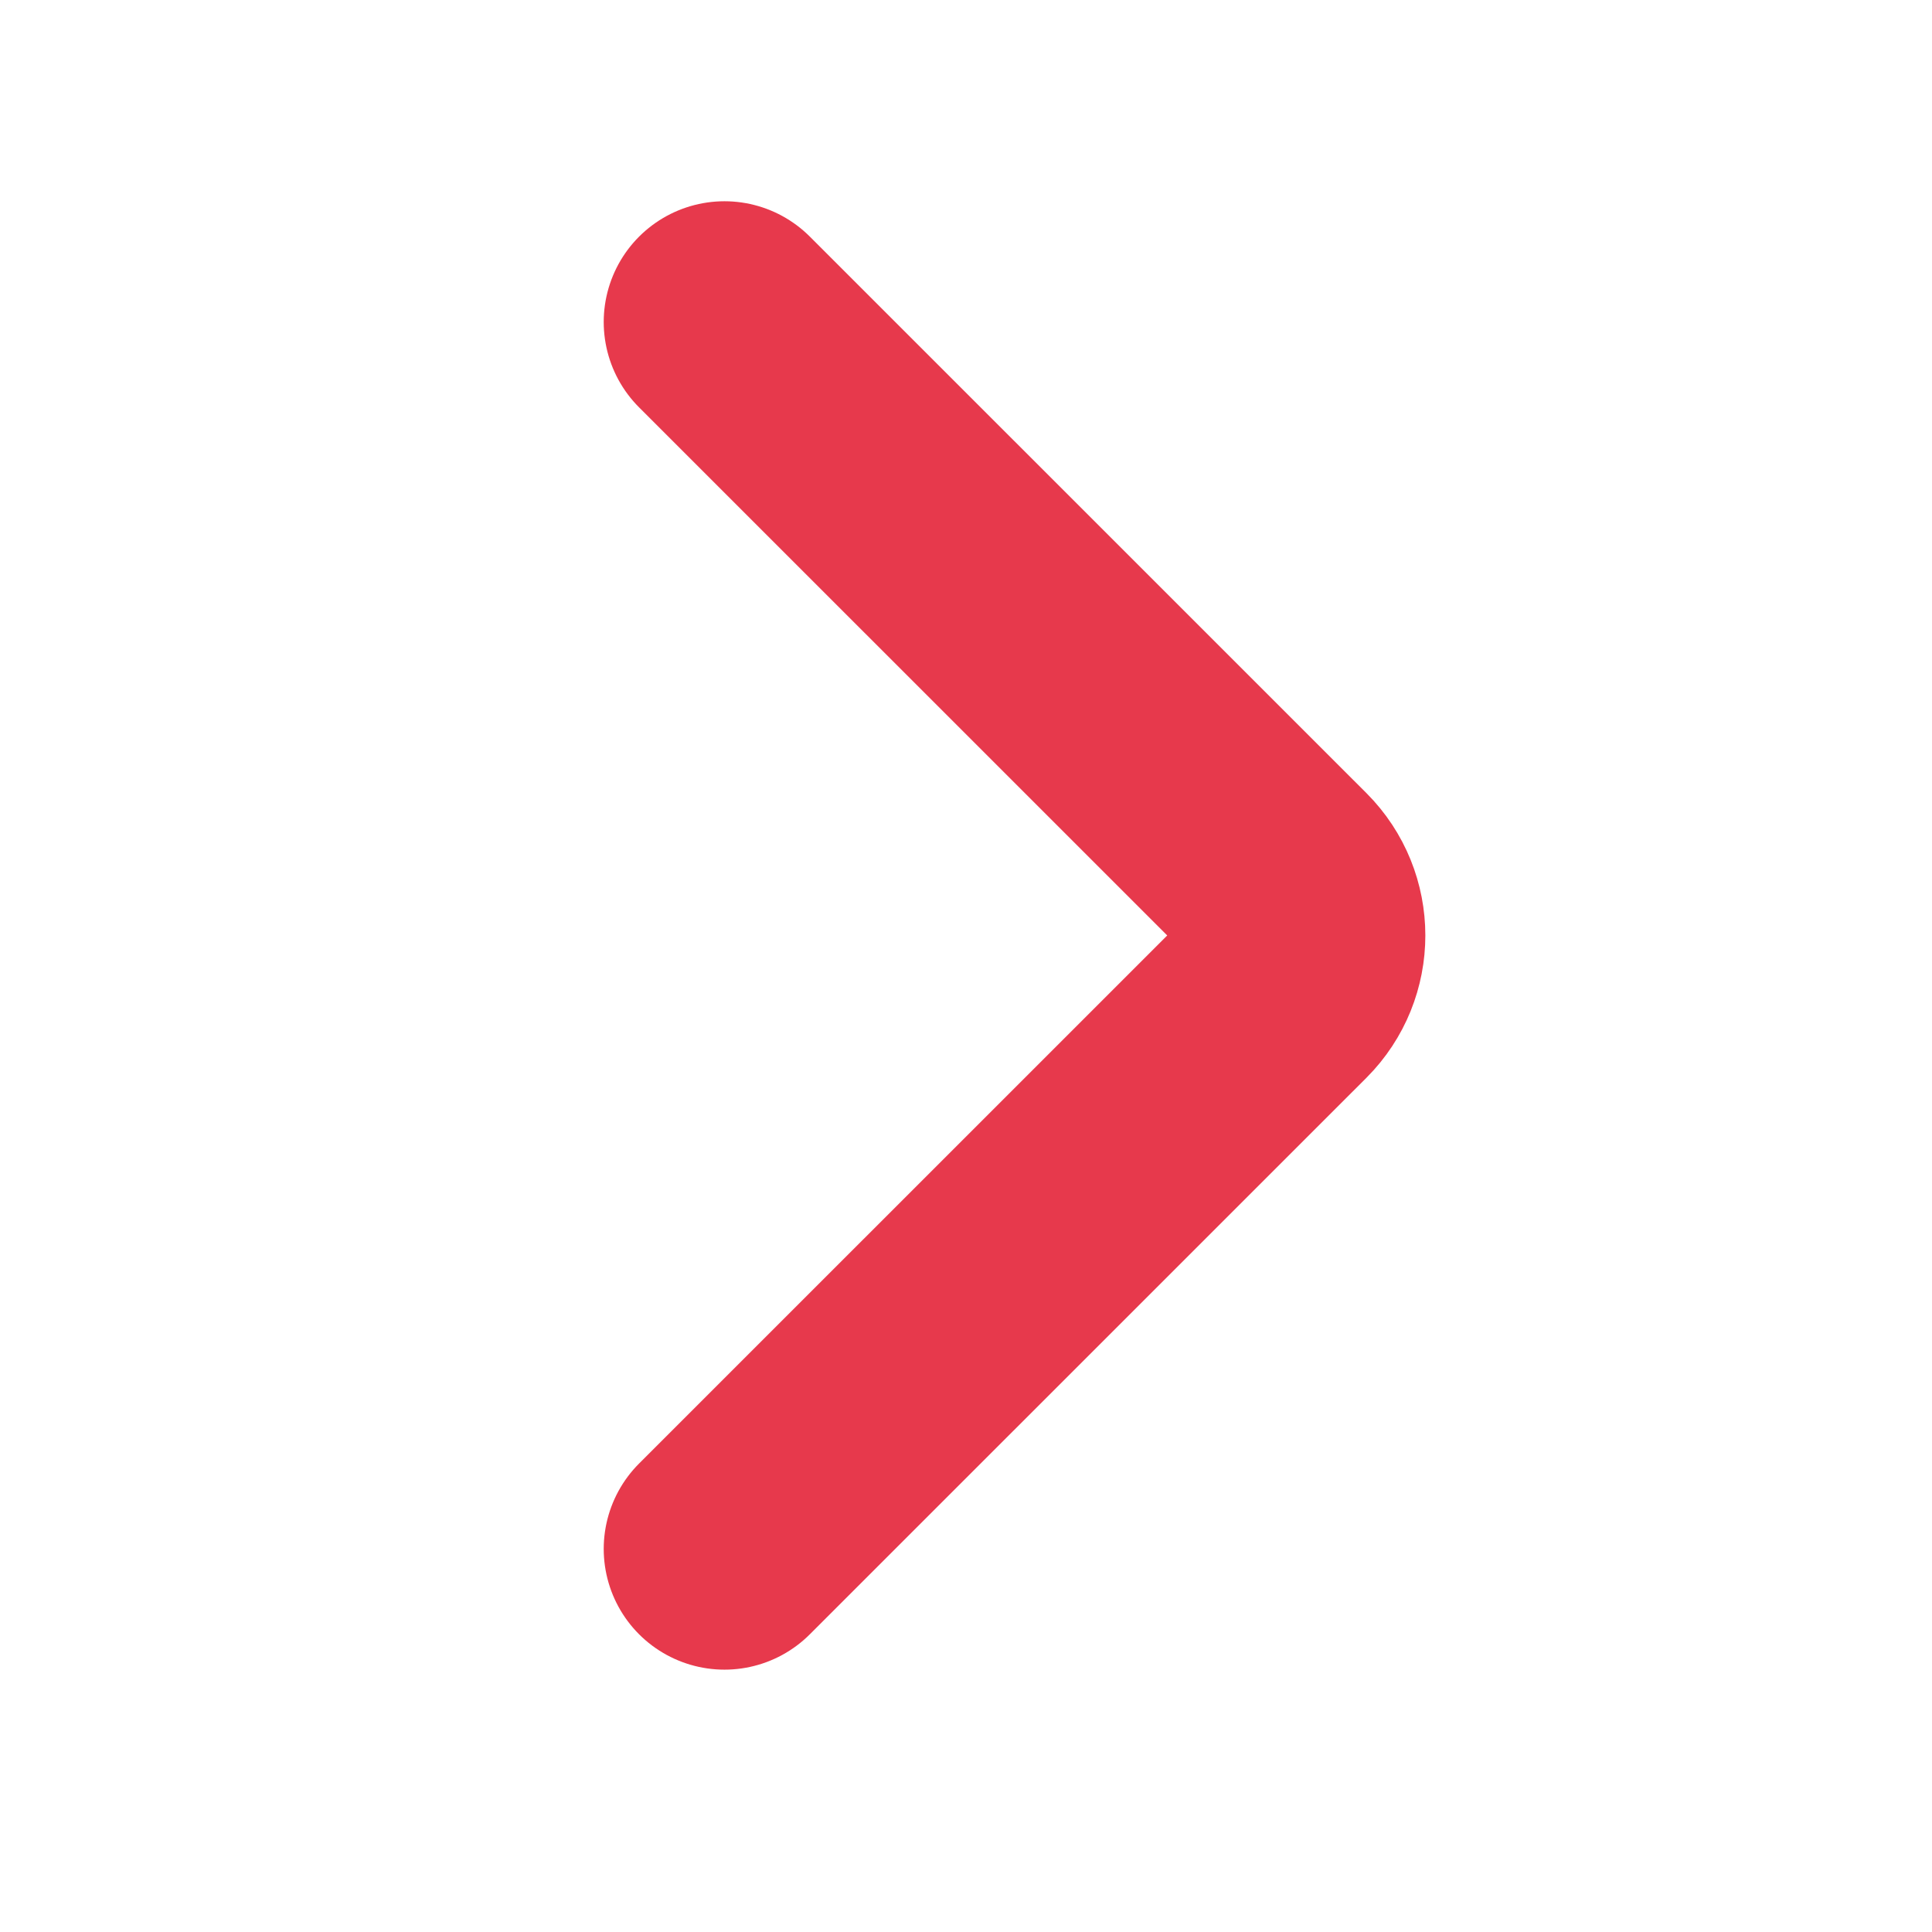
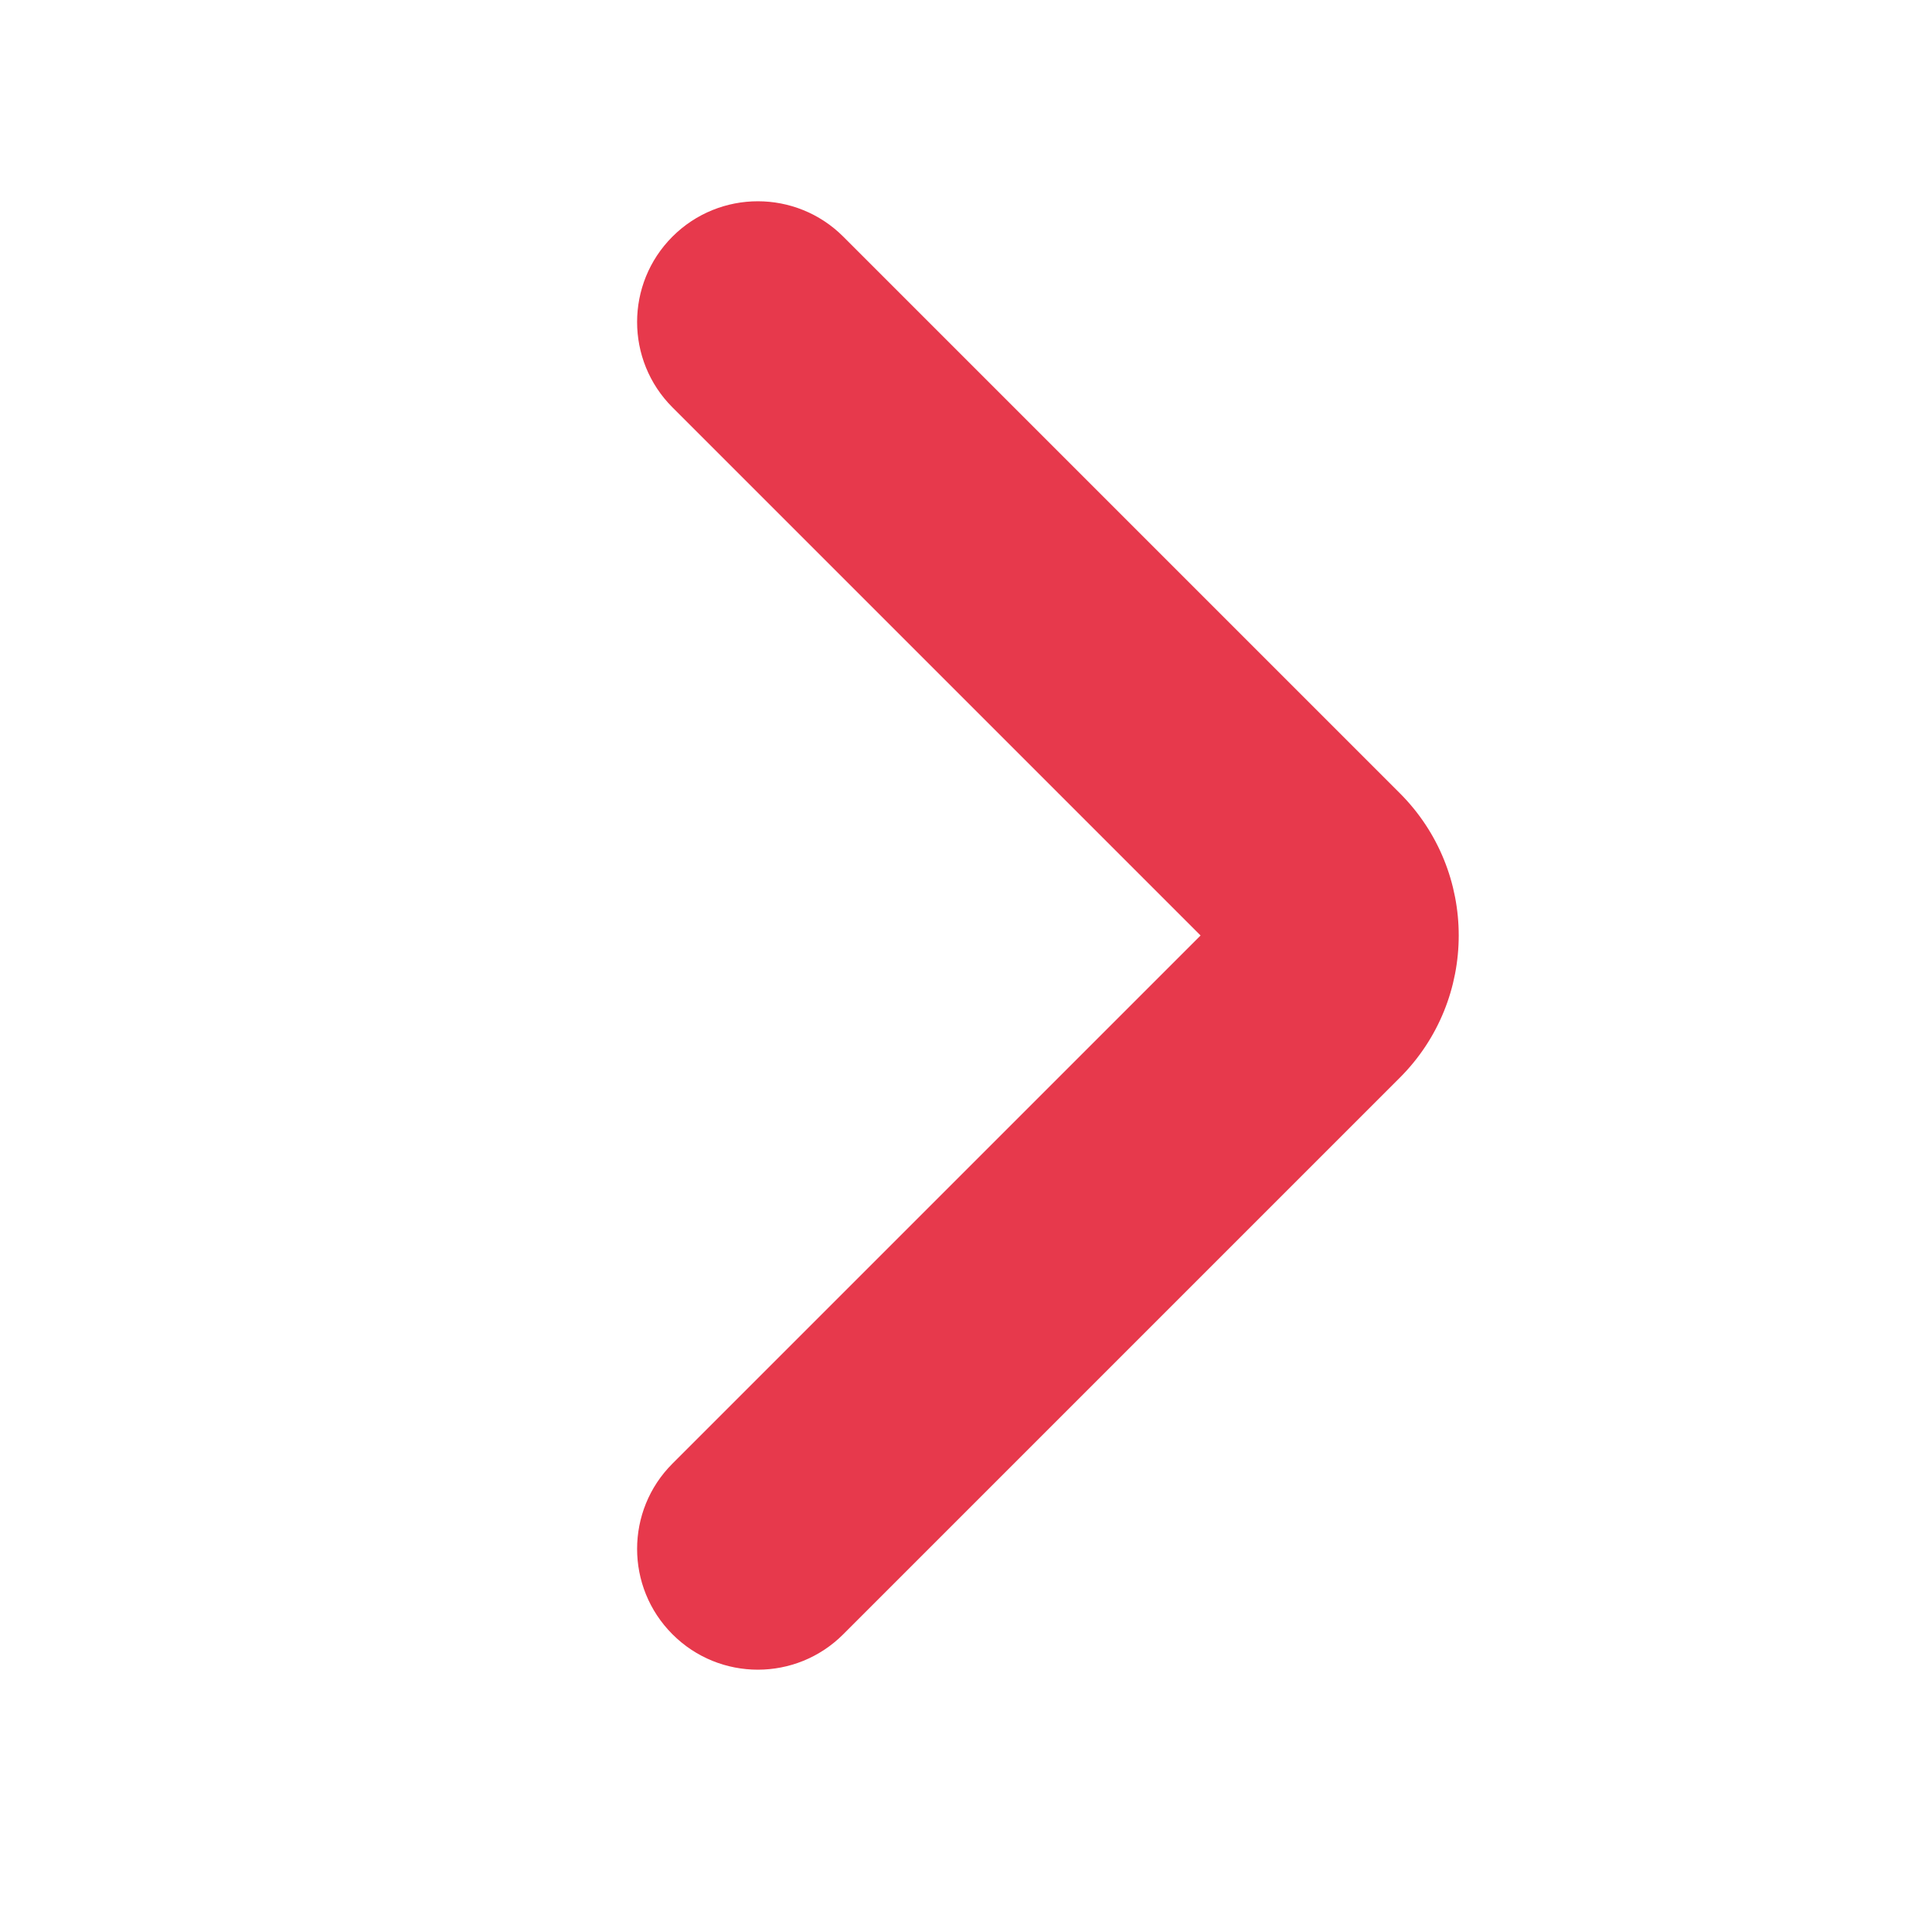
<svg xmlns="http://www.w3.org/2000/svg" width="24px" height="24px" viewBox="0 0 24 24" version="1.1">
-   <g id="assets/icon_arrow_red" stroke="none" stroke-width="1" fill="none" fill-rule="evenodd" stroke-linecap="round">
-     <path d="M16.621,4 L9.707,10.913 C9.317,11.304 9.317,11.937 9.707,12.328 L16.621,19.241" id="Path" stroke="#E7394C" stroke-width="3" transform="translate(12.8103, 11.6206) scale(-1, 1) translate(-12.8103, -11.6206) " />
+   <g id="assets/icon_arrow_red" stroke="none" stroke-width="1" fill="none" fill-rule="evenodd">
+     <path d="M17.681,18.181 C18.267,18.766 18.267,19.716 17.681,20.302 C17.095,20.888 16.146,20.888 15.56,20.302 L8.646,13.388 C7.67,12.412 7.67,10.829 8.646,9.853 L15.56,2.939 C16.146,2.354 17.095,2.354 17.681,2.939 C18.267,3.525 18.267,4.475 17.681,5.061 L11.121,11.621 L17.681,18.181 Z" id="Path" fill="#E7394C" fill-rule="nonzero" transform="translate(13.01741, 11.6206) scale(-1, 1) translate(-13.01741, -11.6206) " />
  </g>
</svg>
